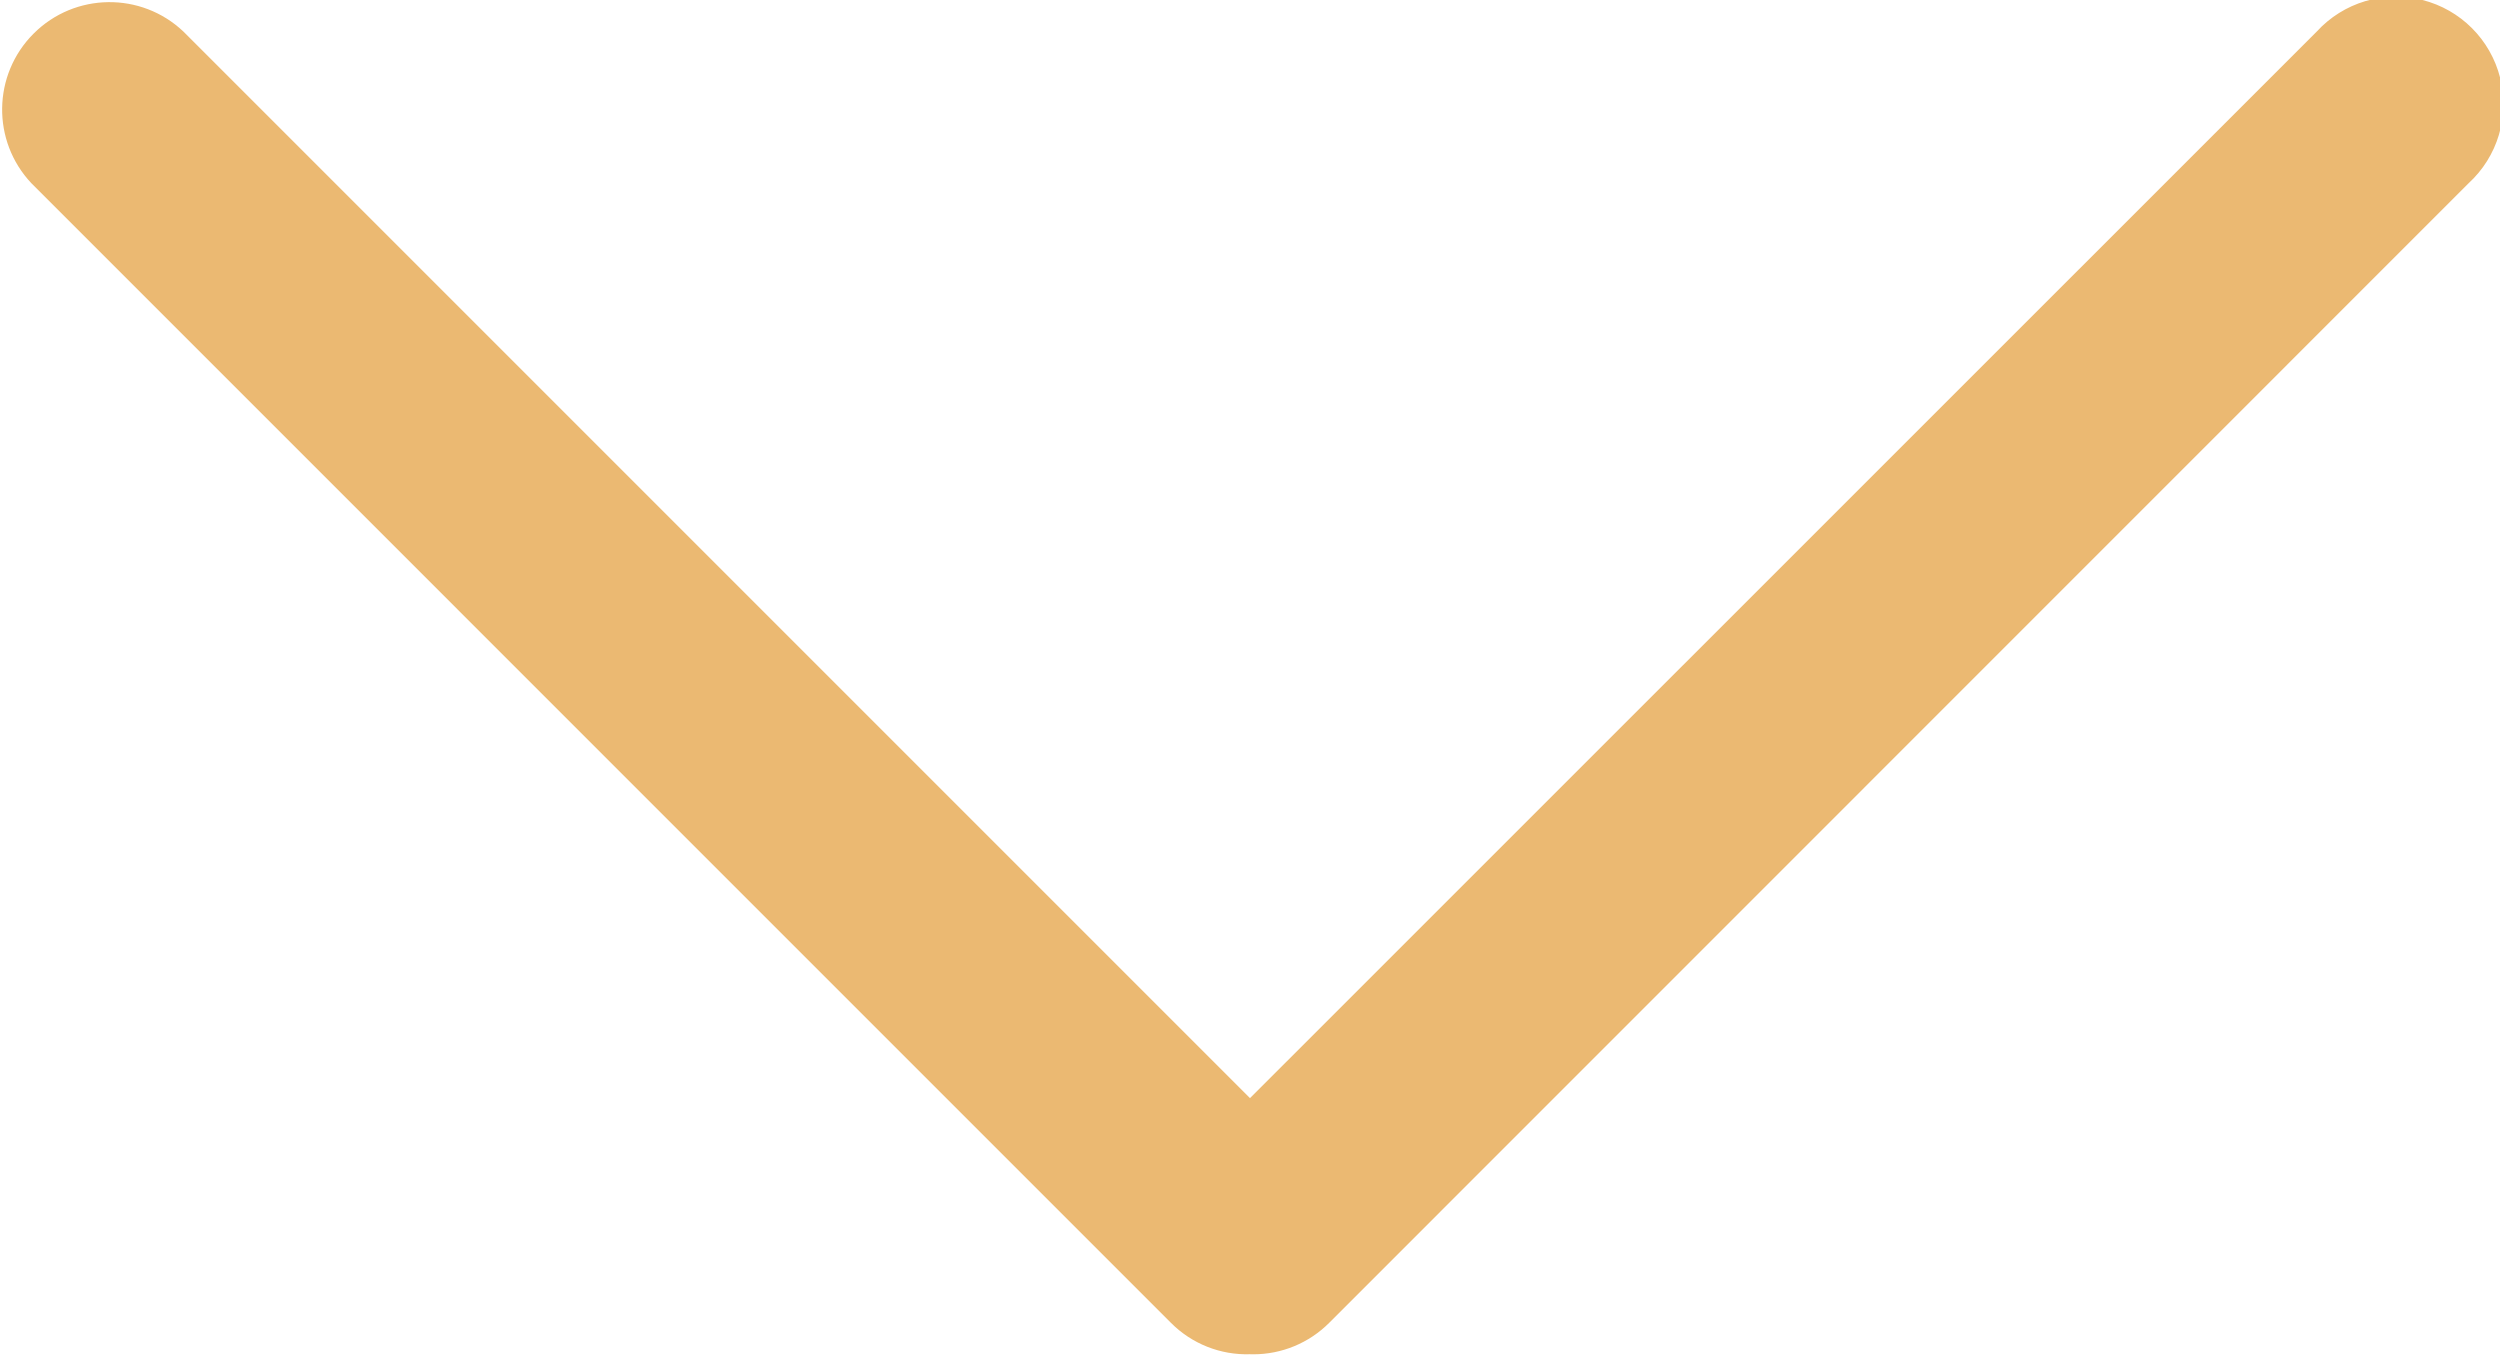
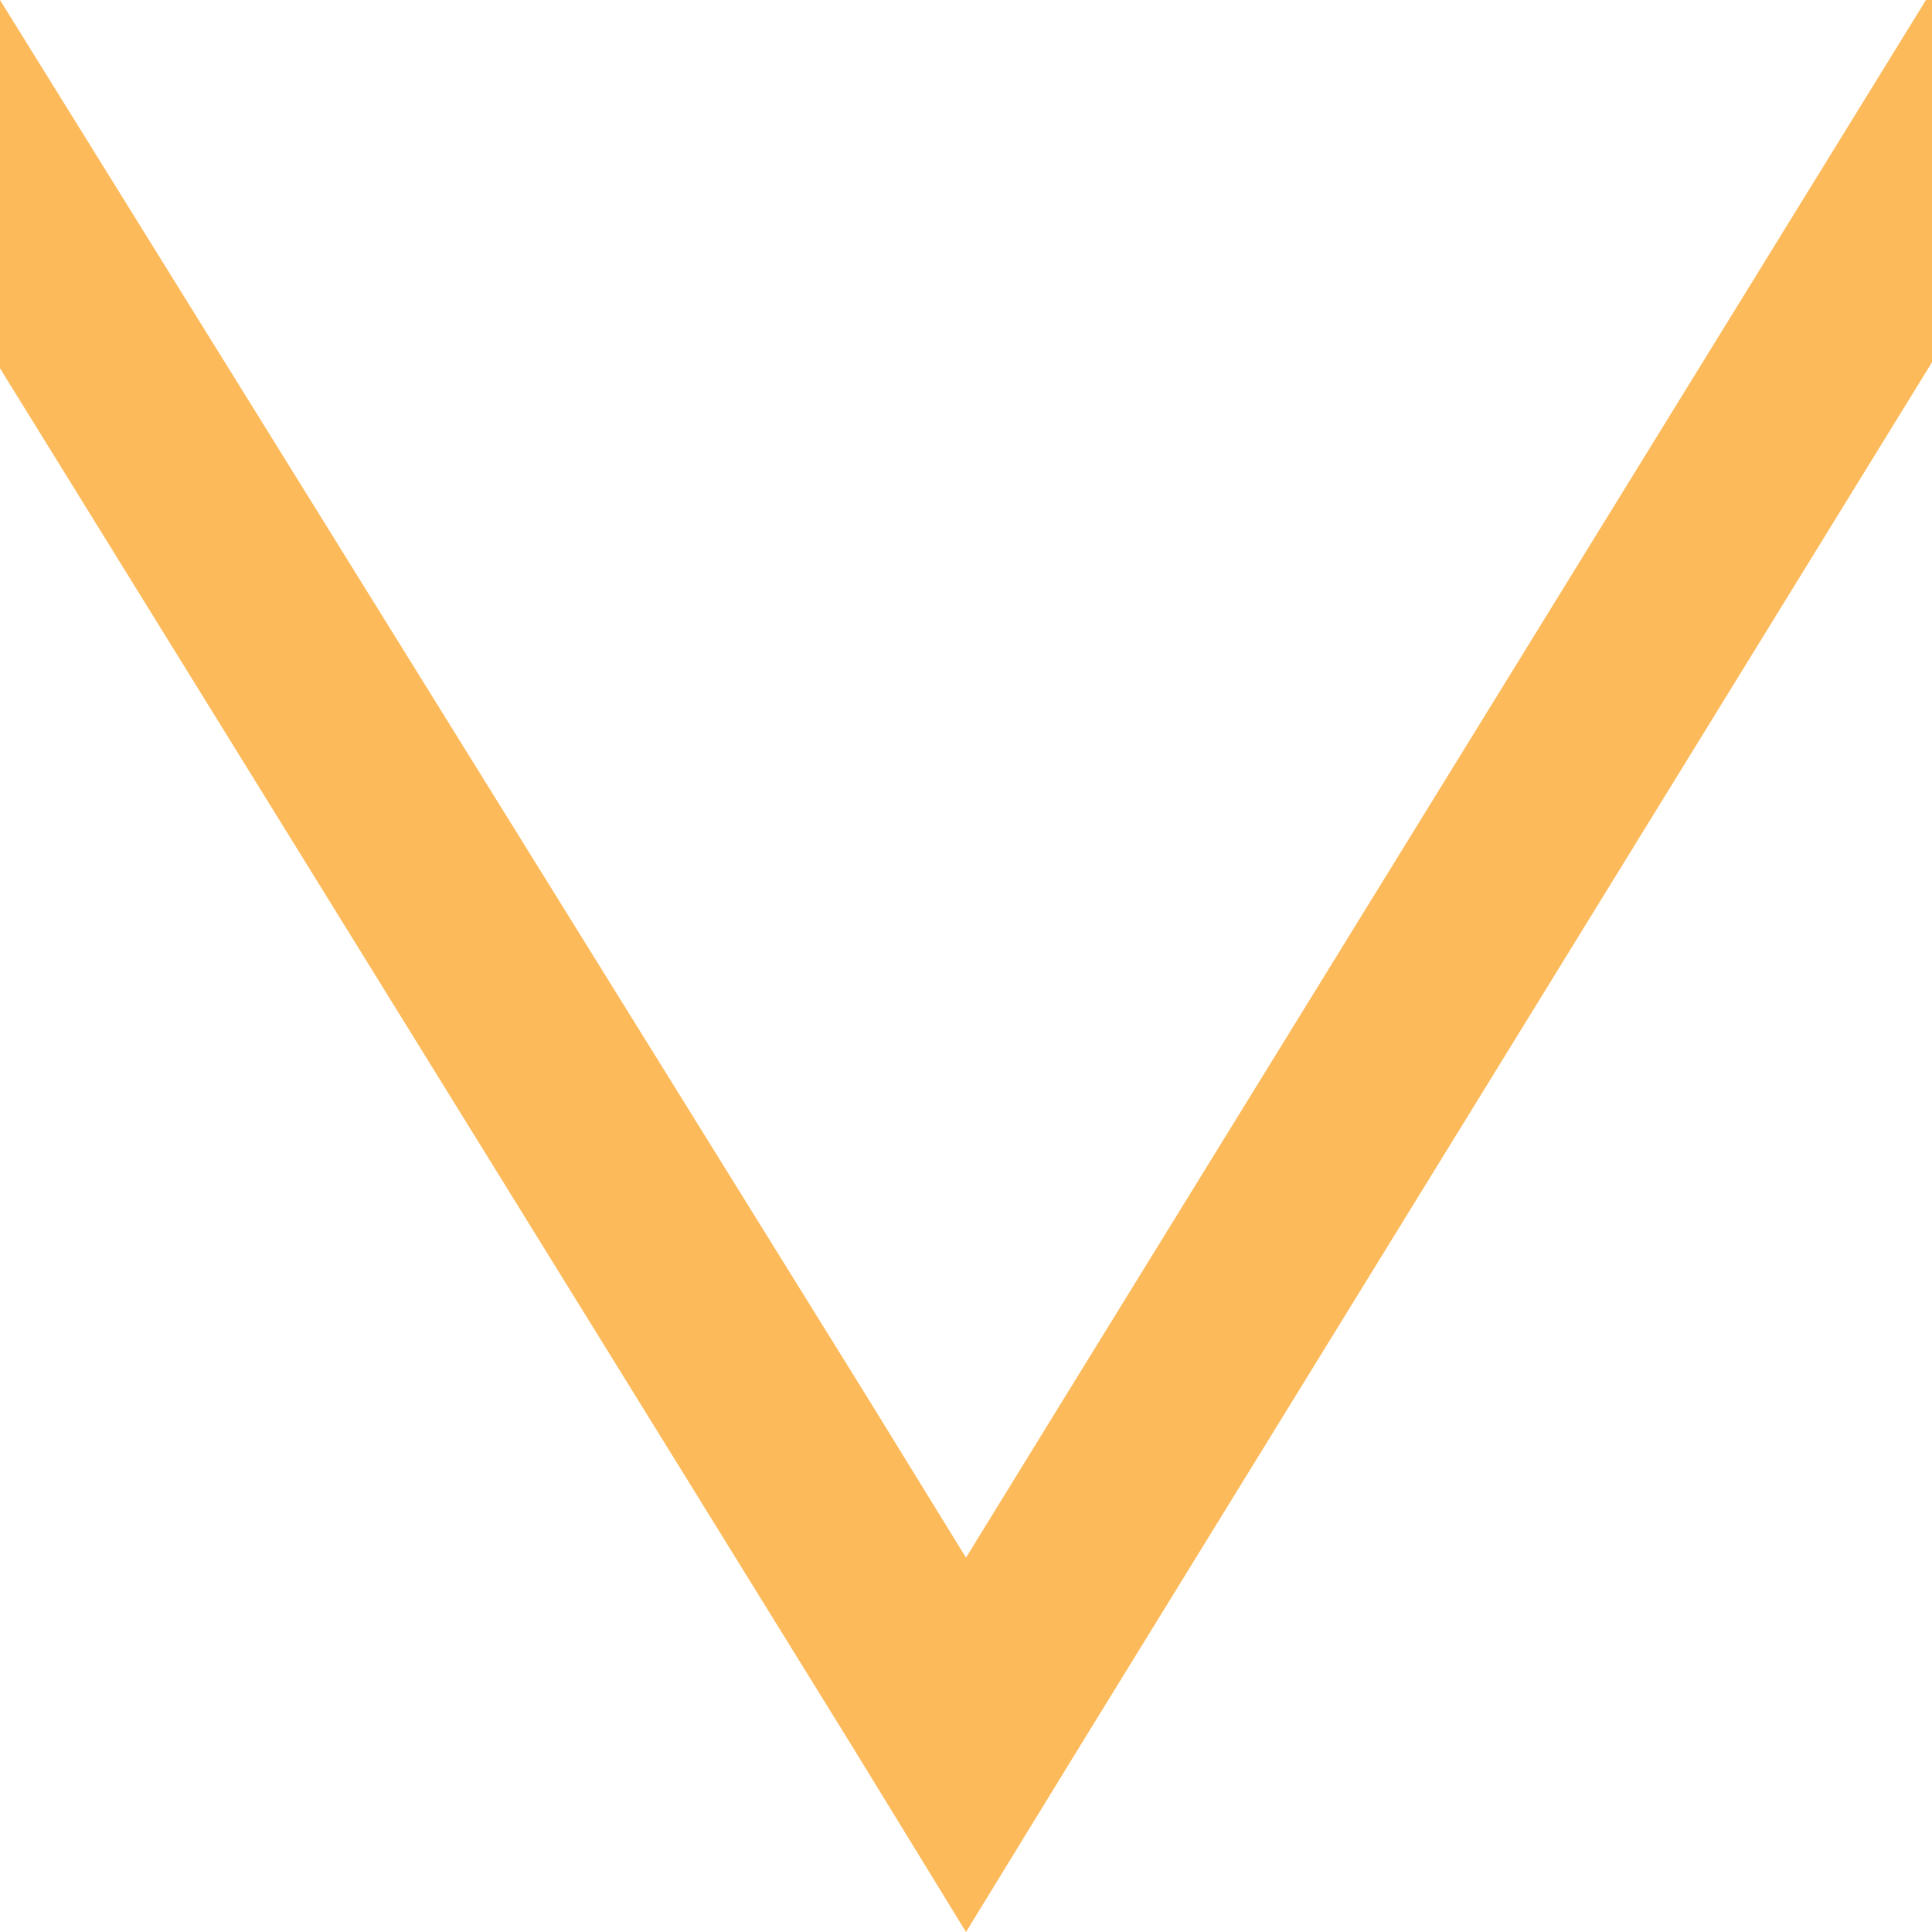
- <svg xmlns="http://www.w3.org/2000/svg" width="69.82" height="37.822" viewBox="0 0 69.82 37.822">
+ <svg xmlns="http://www.w3.org/2000/svg" id="b" width="32" height="32" viewBox="0 0 32 32">
  <defs>
-     <style>.a{fill:#ebb972;}</style>
+     <style>.e{fill:#fcba5a;}</style>
  </defs>
-   <path class="a" d="M8597.151,19460.063a2.98,2.98,0,0,1-2.208-.877l-31.823-31.824a3,3,0,0,1,4.244-4.238l29.787,29.787,29.792-29.787a3,3,0,1,1,4.239,4.238l-31.819,31.824a2.991,2.991,0,0,1-2.122.879C8597.212,19460.064,8597.182,19460.064,8597.151,19460.063Z" transform="translate(-8562.241 -19422.242)" />
+   <g id="c">
+     <path id="d" class="e" d="M31.9,0l-14.3,23.2-1.6,2.6-1.6-2.6L0,0h0V6.1L14.1,28.9l1.9,3.1h0s1.9-3.1,1.9-3.1L32,6V0h0Z" />
+   </g>
</svg>
